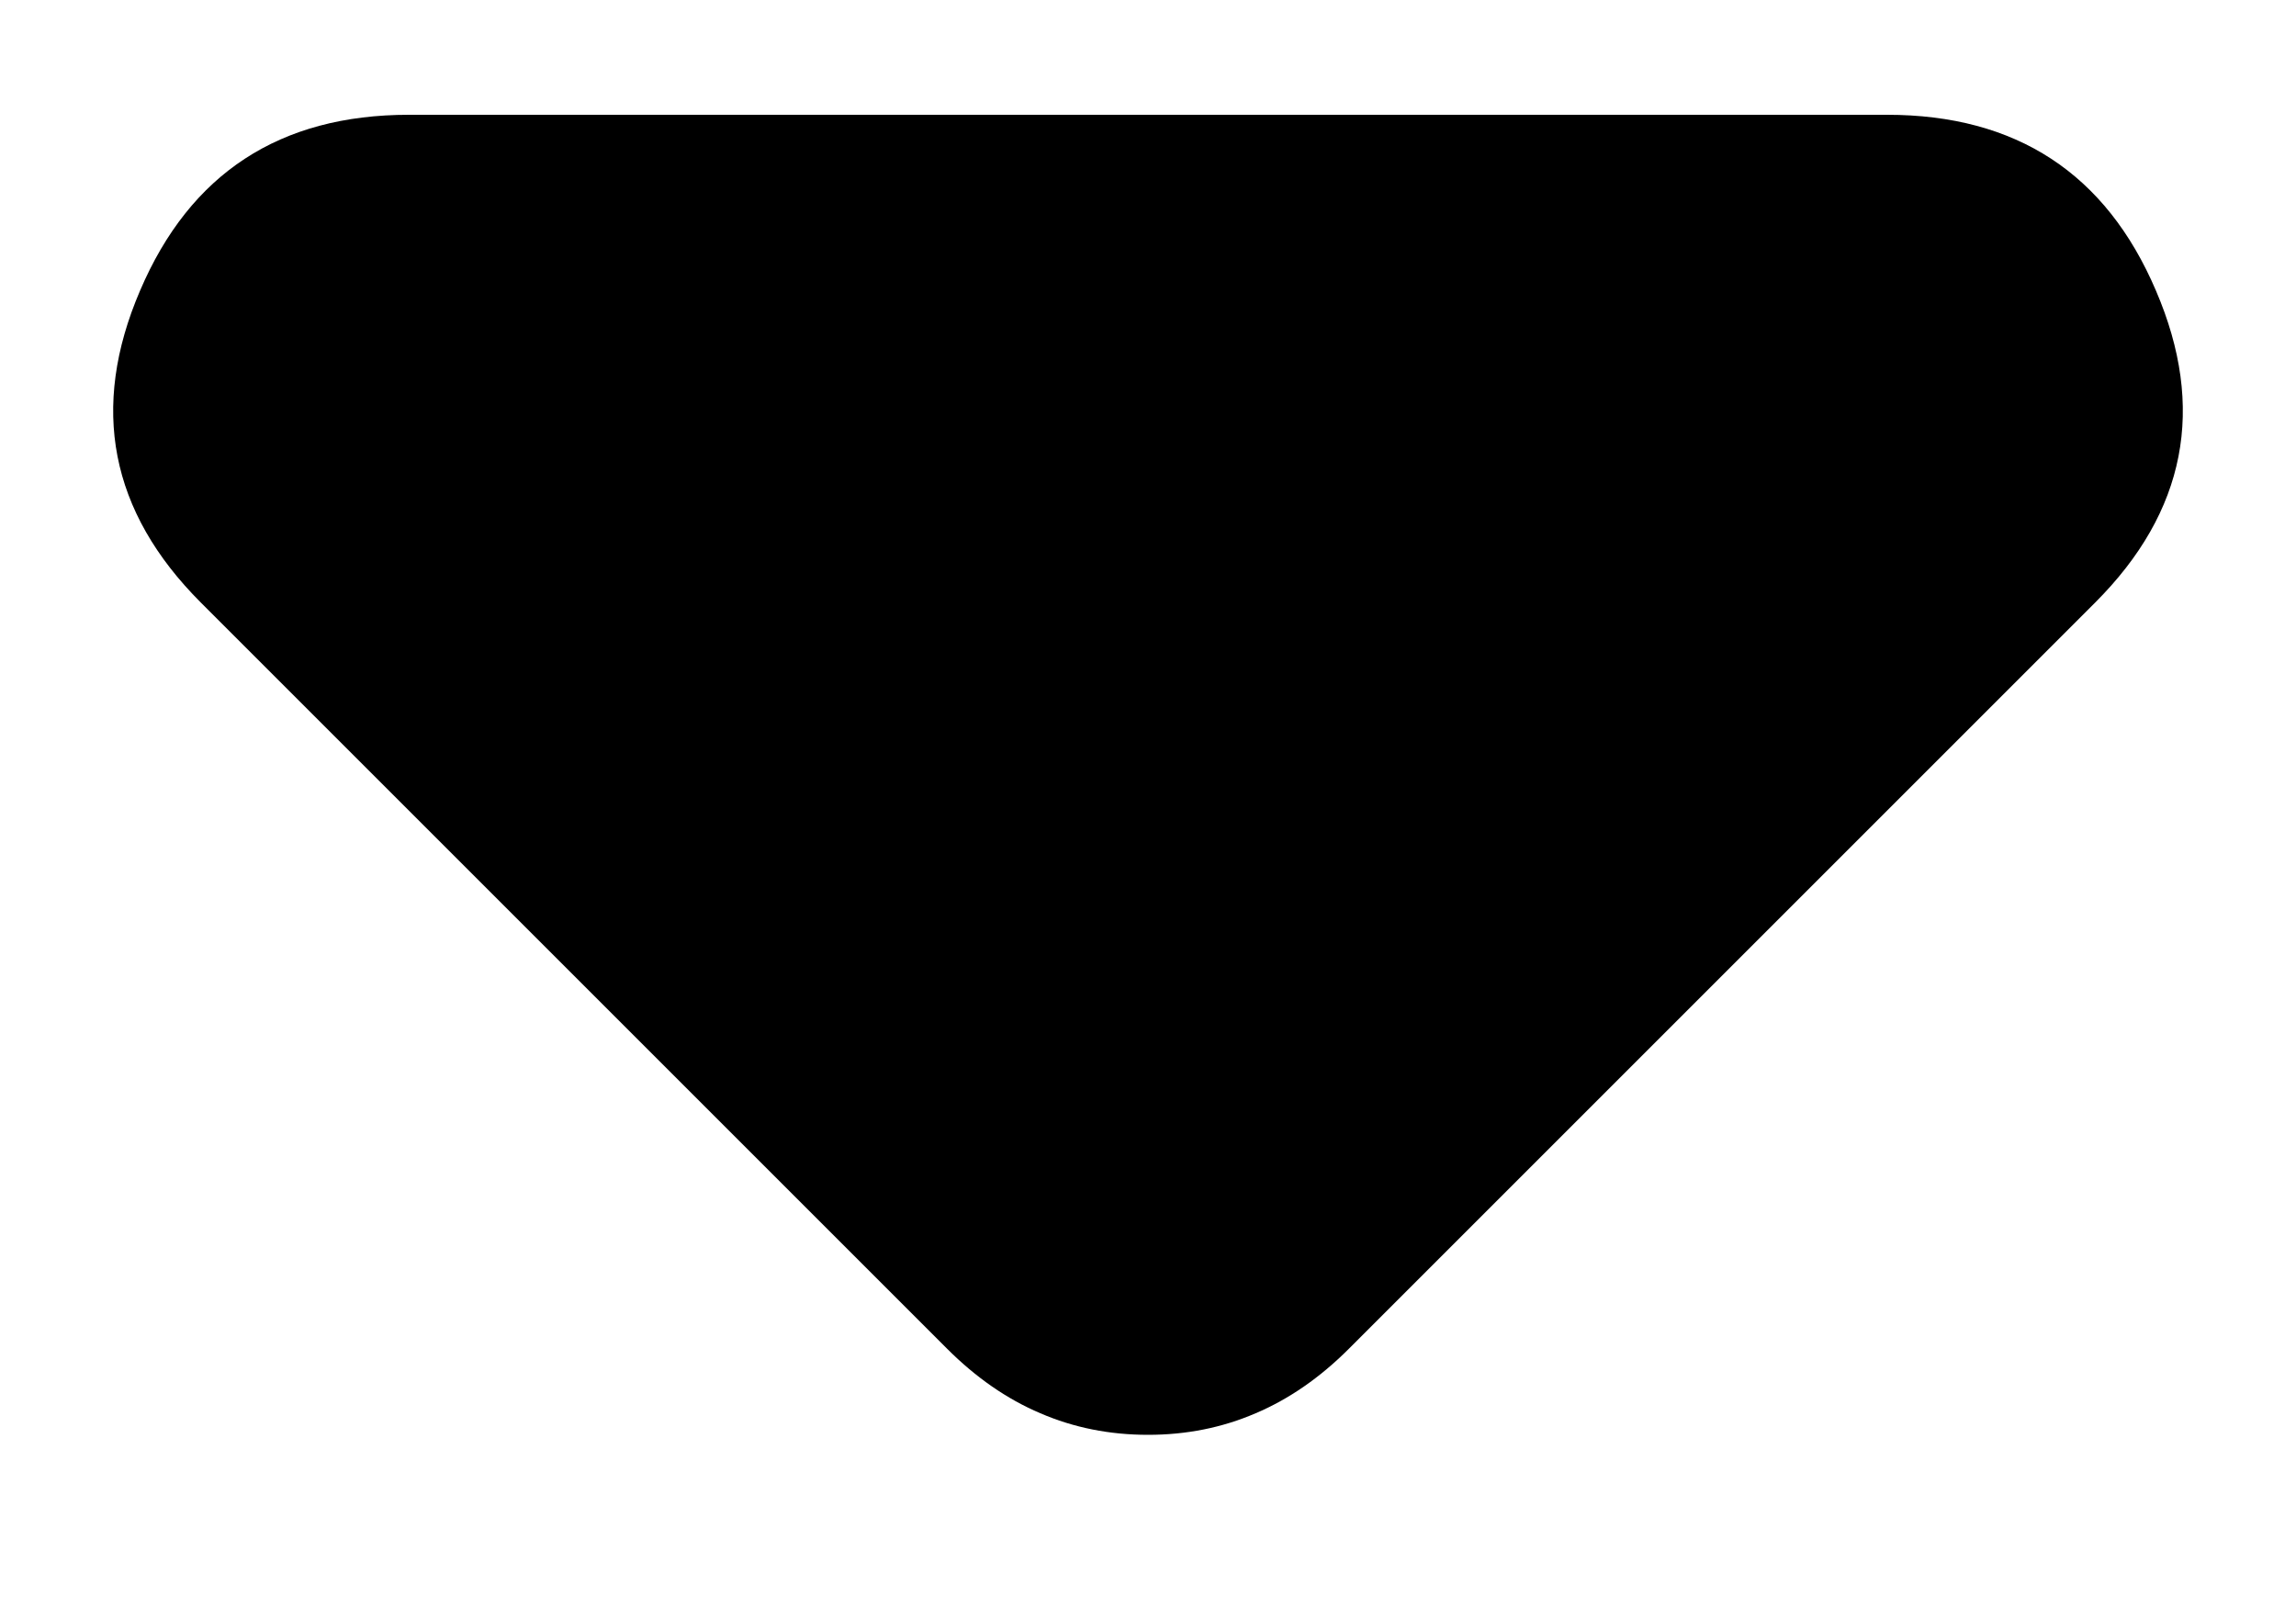
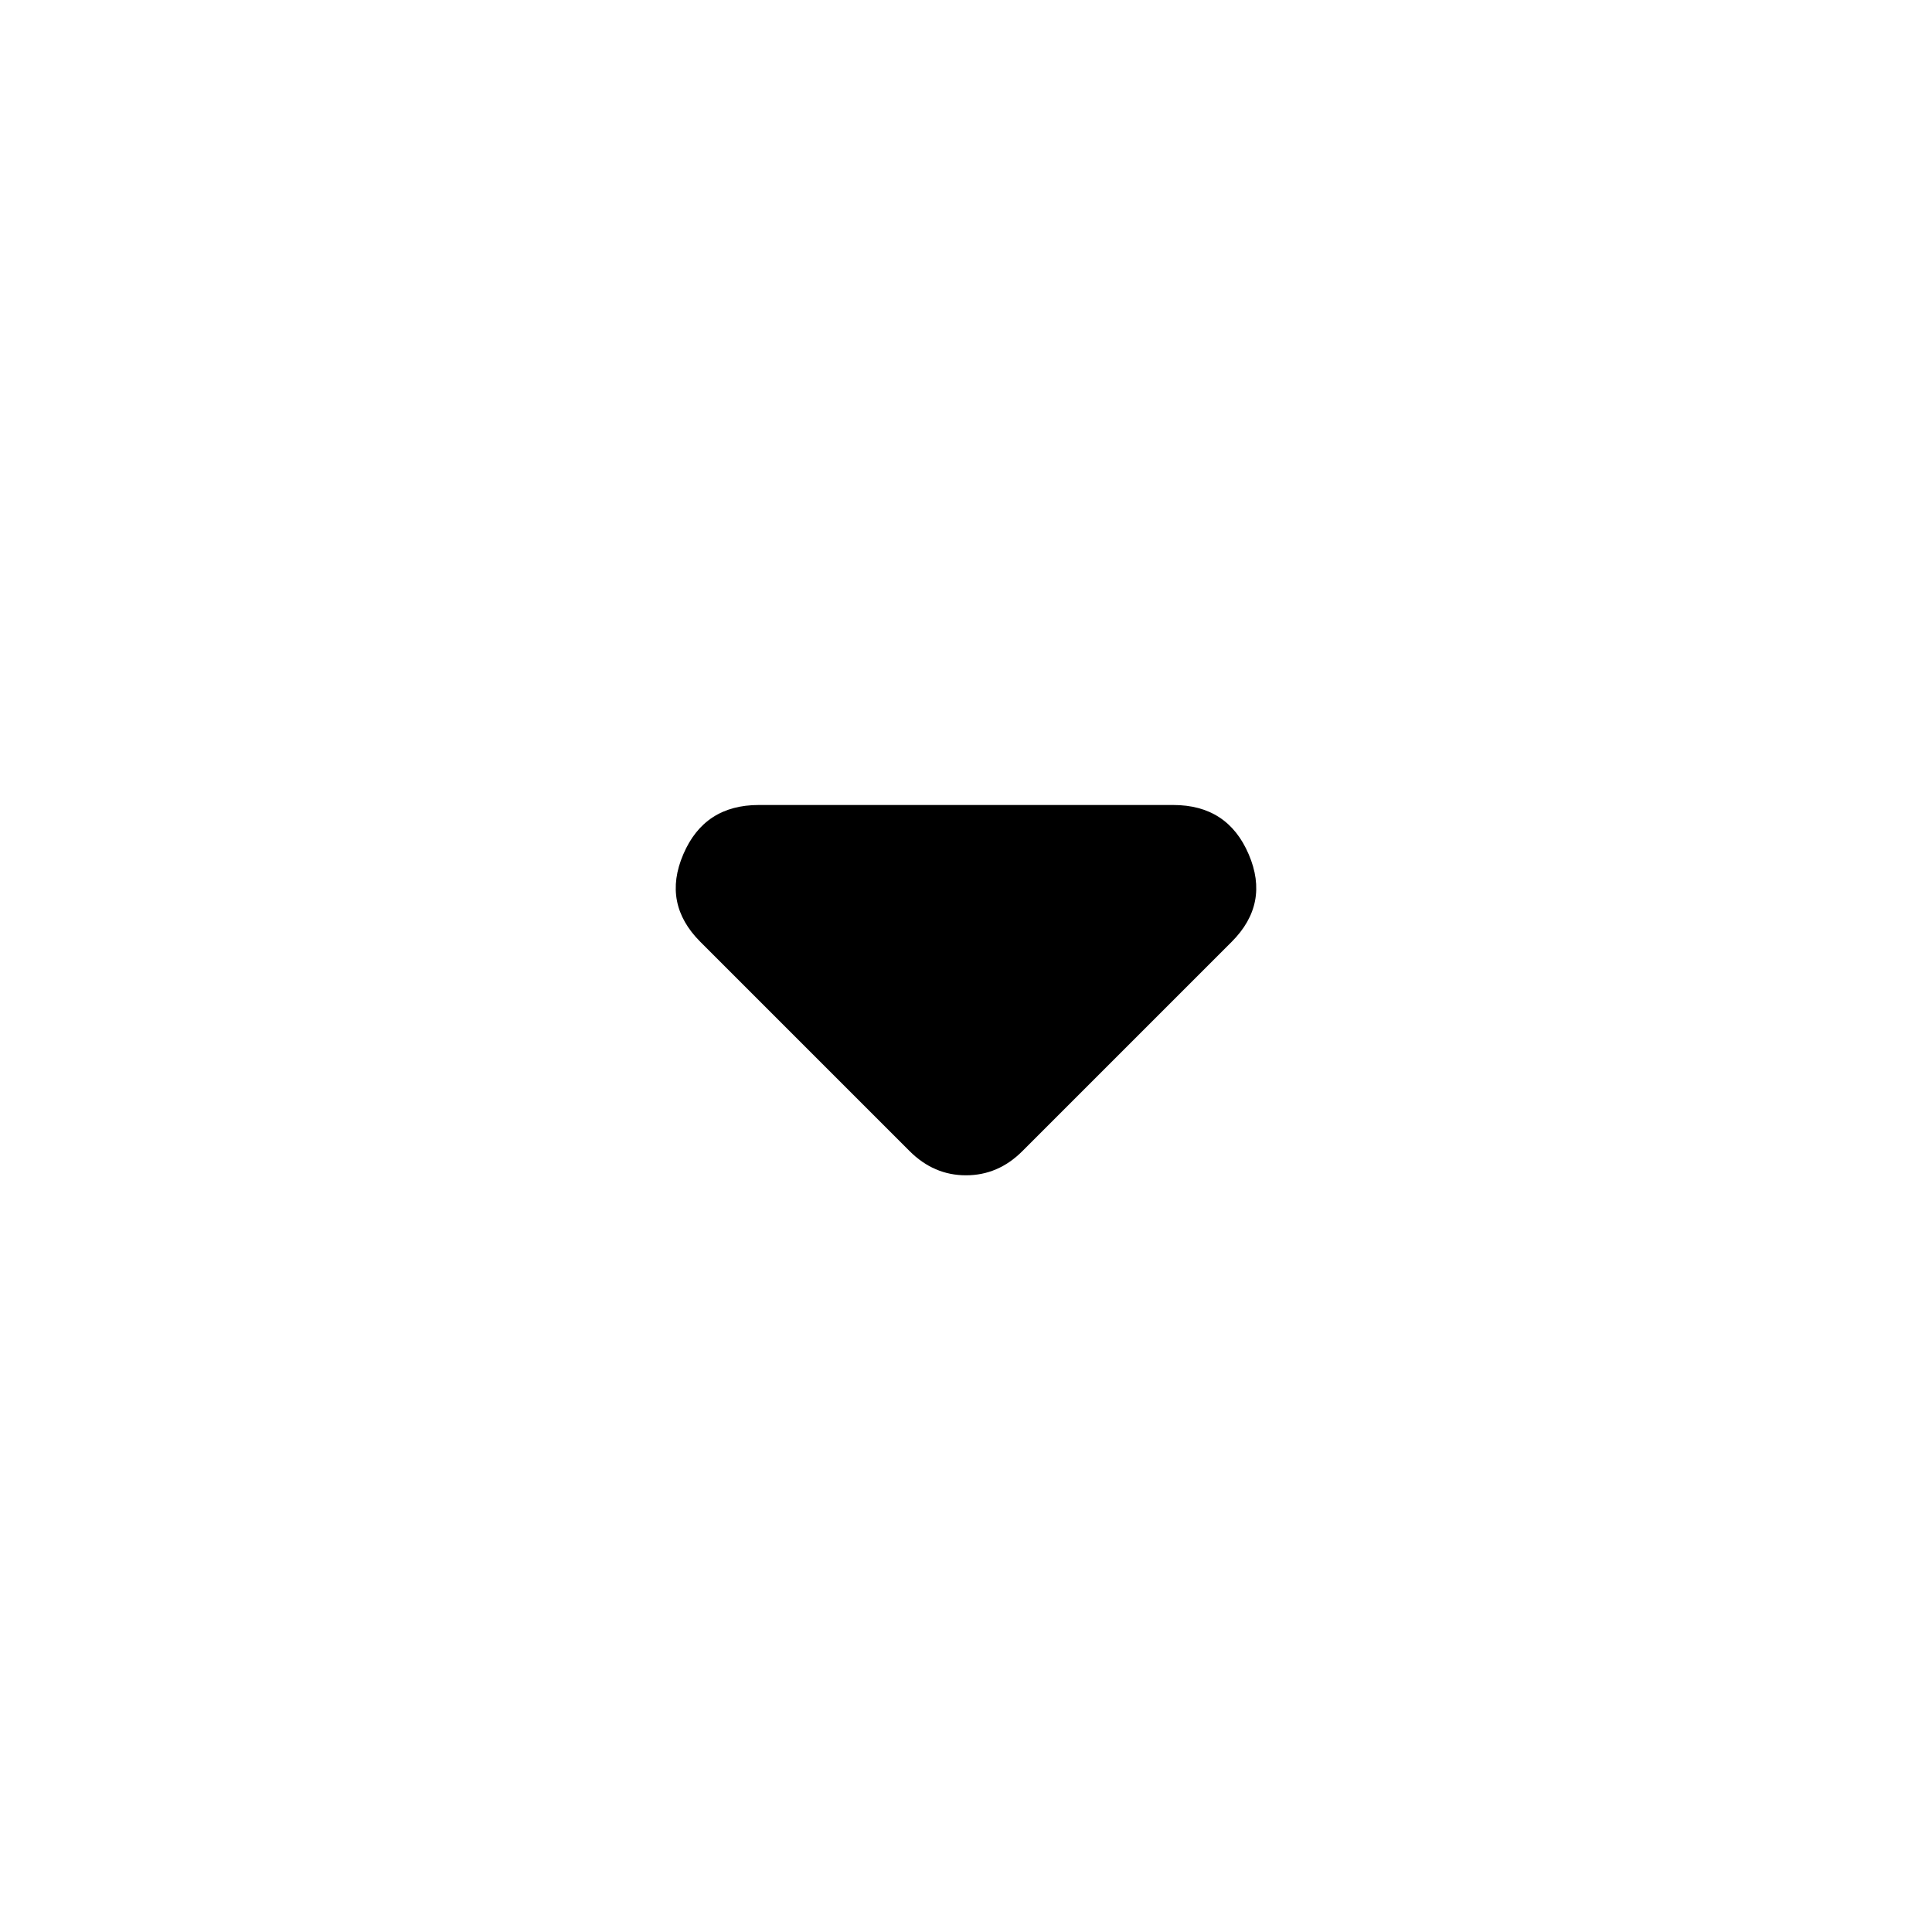
- <svg xmlns="http://www.w3.org/2000/svg" width="10" height="7" viewBox="0 0 10 7" fill="none">
-   <path d="M4.125 5.875L0.875 2.625C0.479 2.229 0.391 1.776 0.61 1.266C0.828 0.755 1.219 0.5 1.781 0.5H8.219C8.781 0.5 9.172 0.755 9.39 1.266C9.609 1.776 9.521 2.229 9.125 2.625L5.875 5.875C5.75 6 5.615 6.094 5.469 6.156C5.323 6.219 5.167 6.25 5 6.25C4.833 6.25 4.677 6.219 4.531 6.156C4.385 6.094 4.25 6 4.125 5.875Z" fill="black" />
+ <svg xmlns="http://www.w3.org/2000/svg" width="30" height="30" viewBox="0 0 30 30" fill="none">
+   <mask id="mask0_237_613" style="mask-type:alpha" maskUnits="userSpaceOnUse" x="0" y="0" width="30" height="30">
+     <rect width="30" height="30" fill="#D9D9D9" />
+   </mask>
+   <g mask="url(#mask0_237_613)">
+     <path d="M14.125 17.875L10.875 14.625C10.479 14.229 10.391 13.776 10.61 13.266C10.828 12.755 11.219 12.5 11.781 12.5H18.219C18.781 12.5 19.172 12.755 19.39 13.266C19.609 13.776 19.521 14.229 19.125 14.625L15.875 17.875C15.75 18 15.615 18.094 15.469 18.156C15.323 18.219 15.167 18.25 15 18.25C14.833 18.25 14.677 18.219 14.531 18.156C14.386 18.094 14.25 18 14.125 17.875Z" fill="black" />
+   </g>
</svg>
